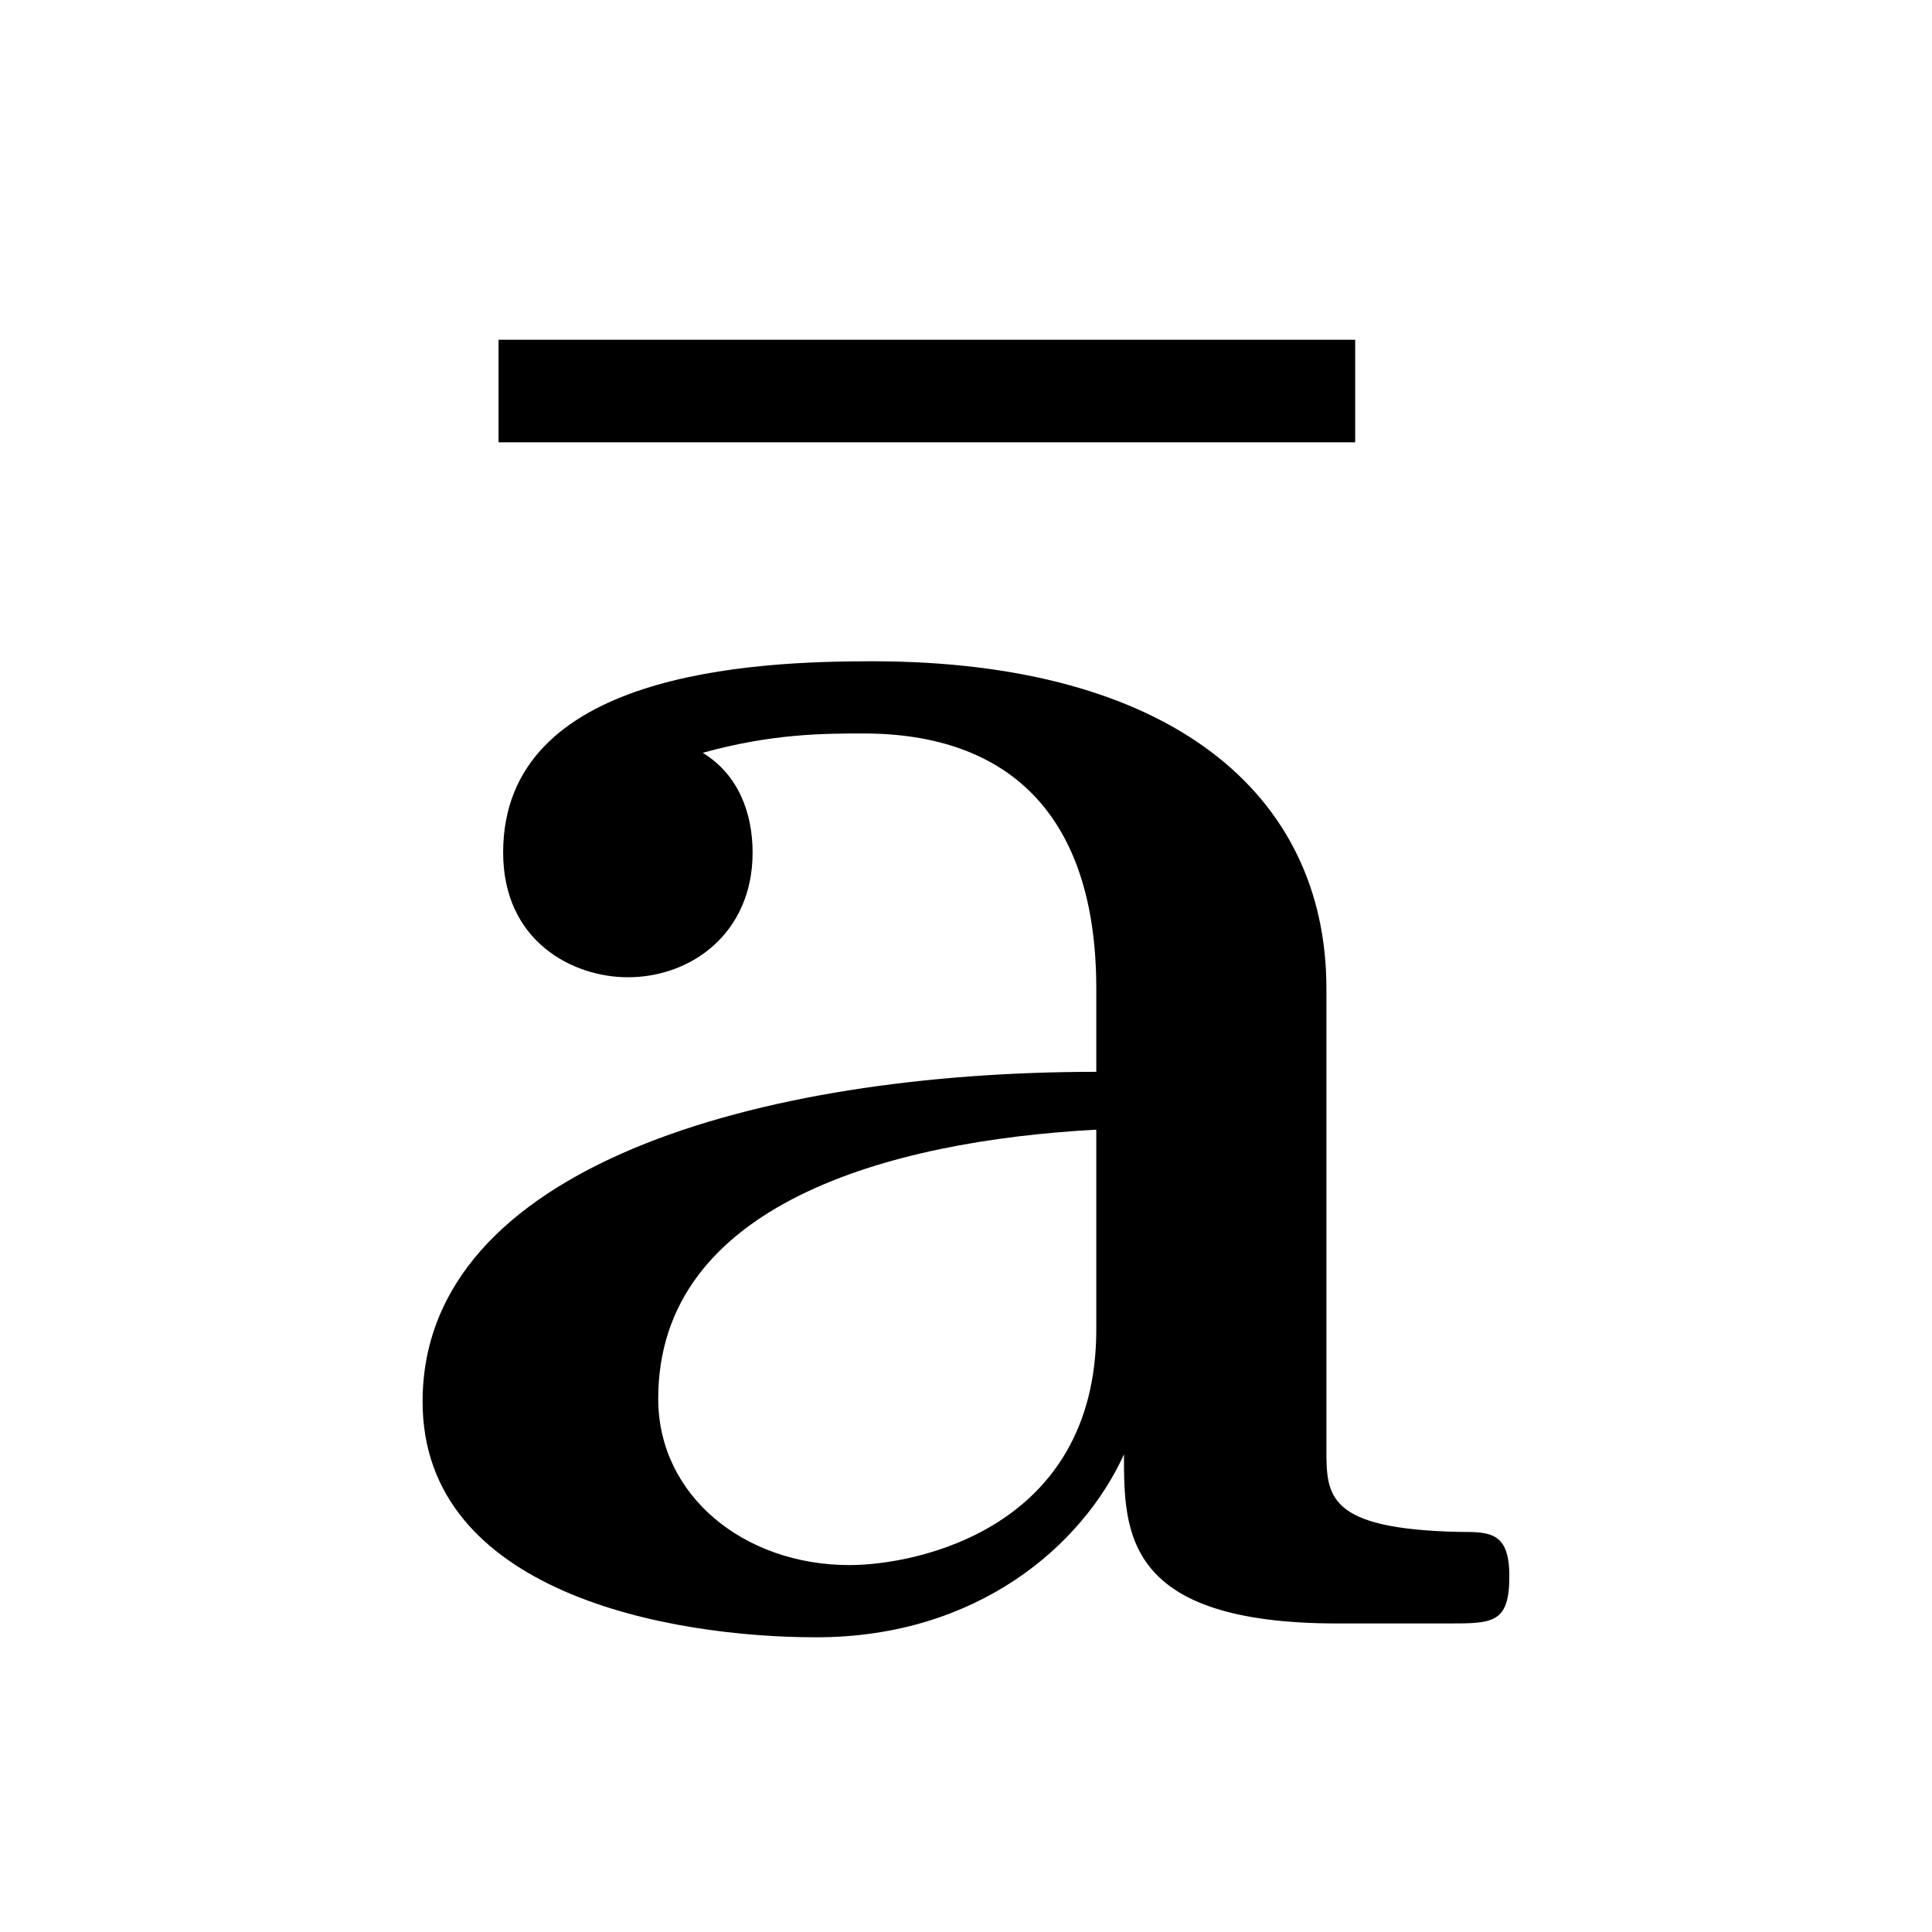
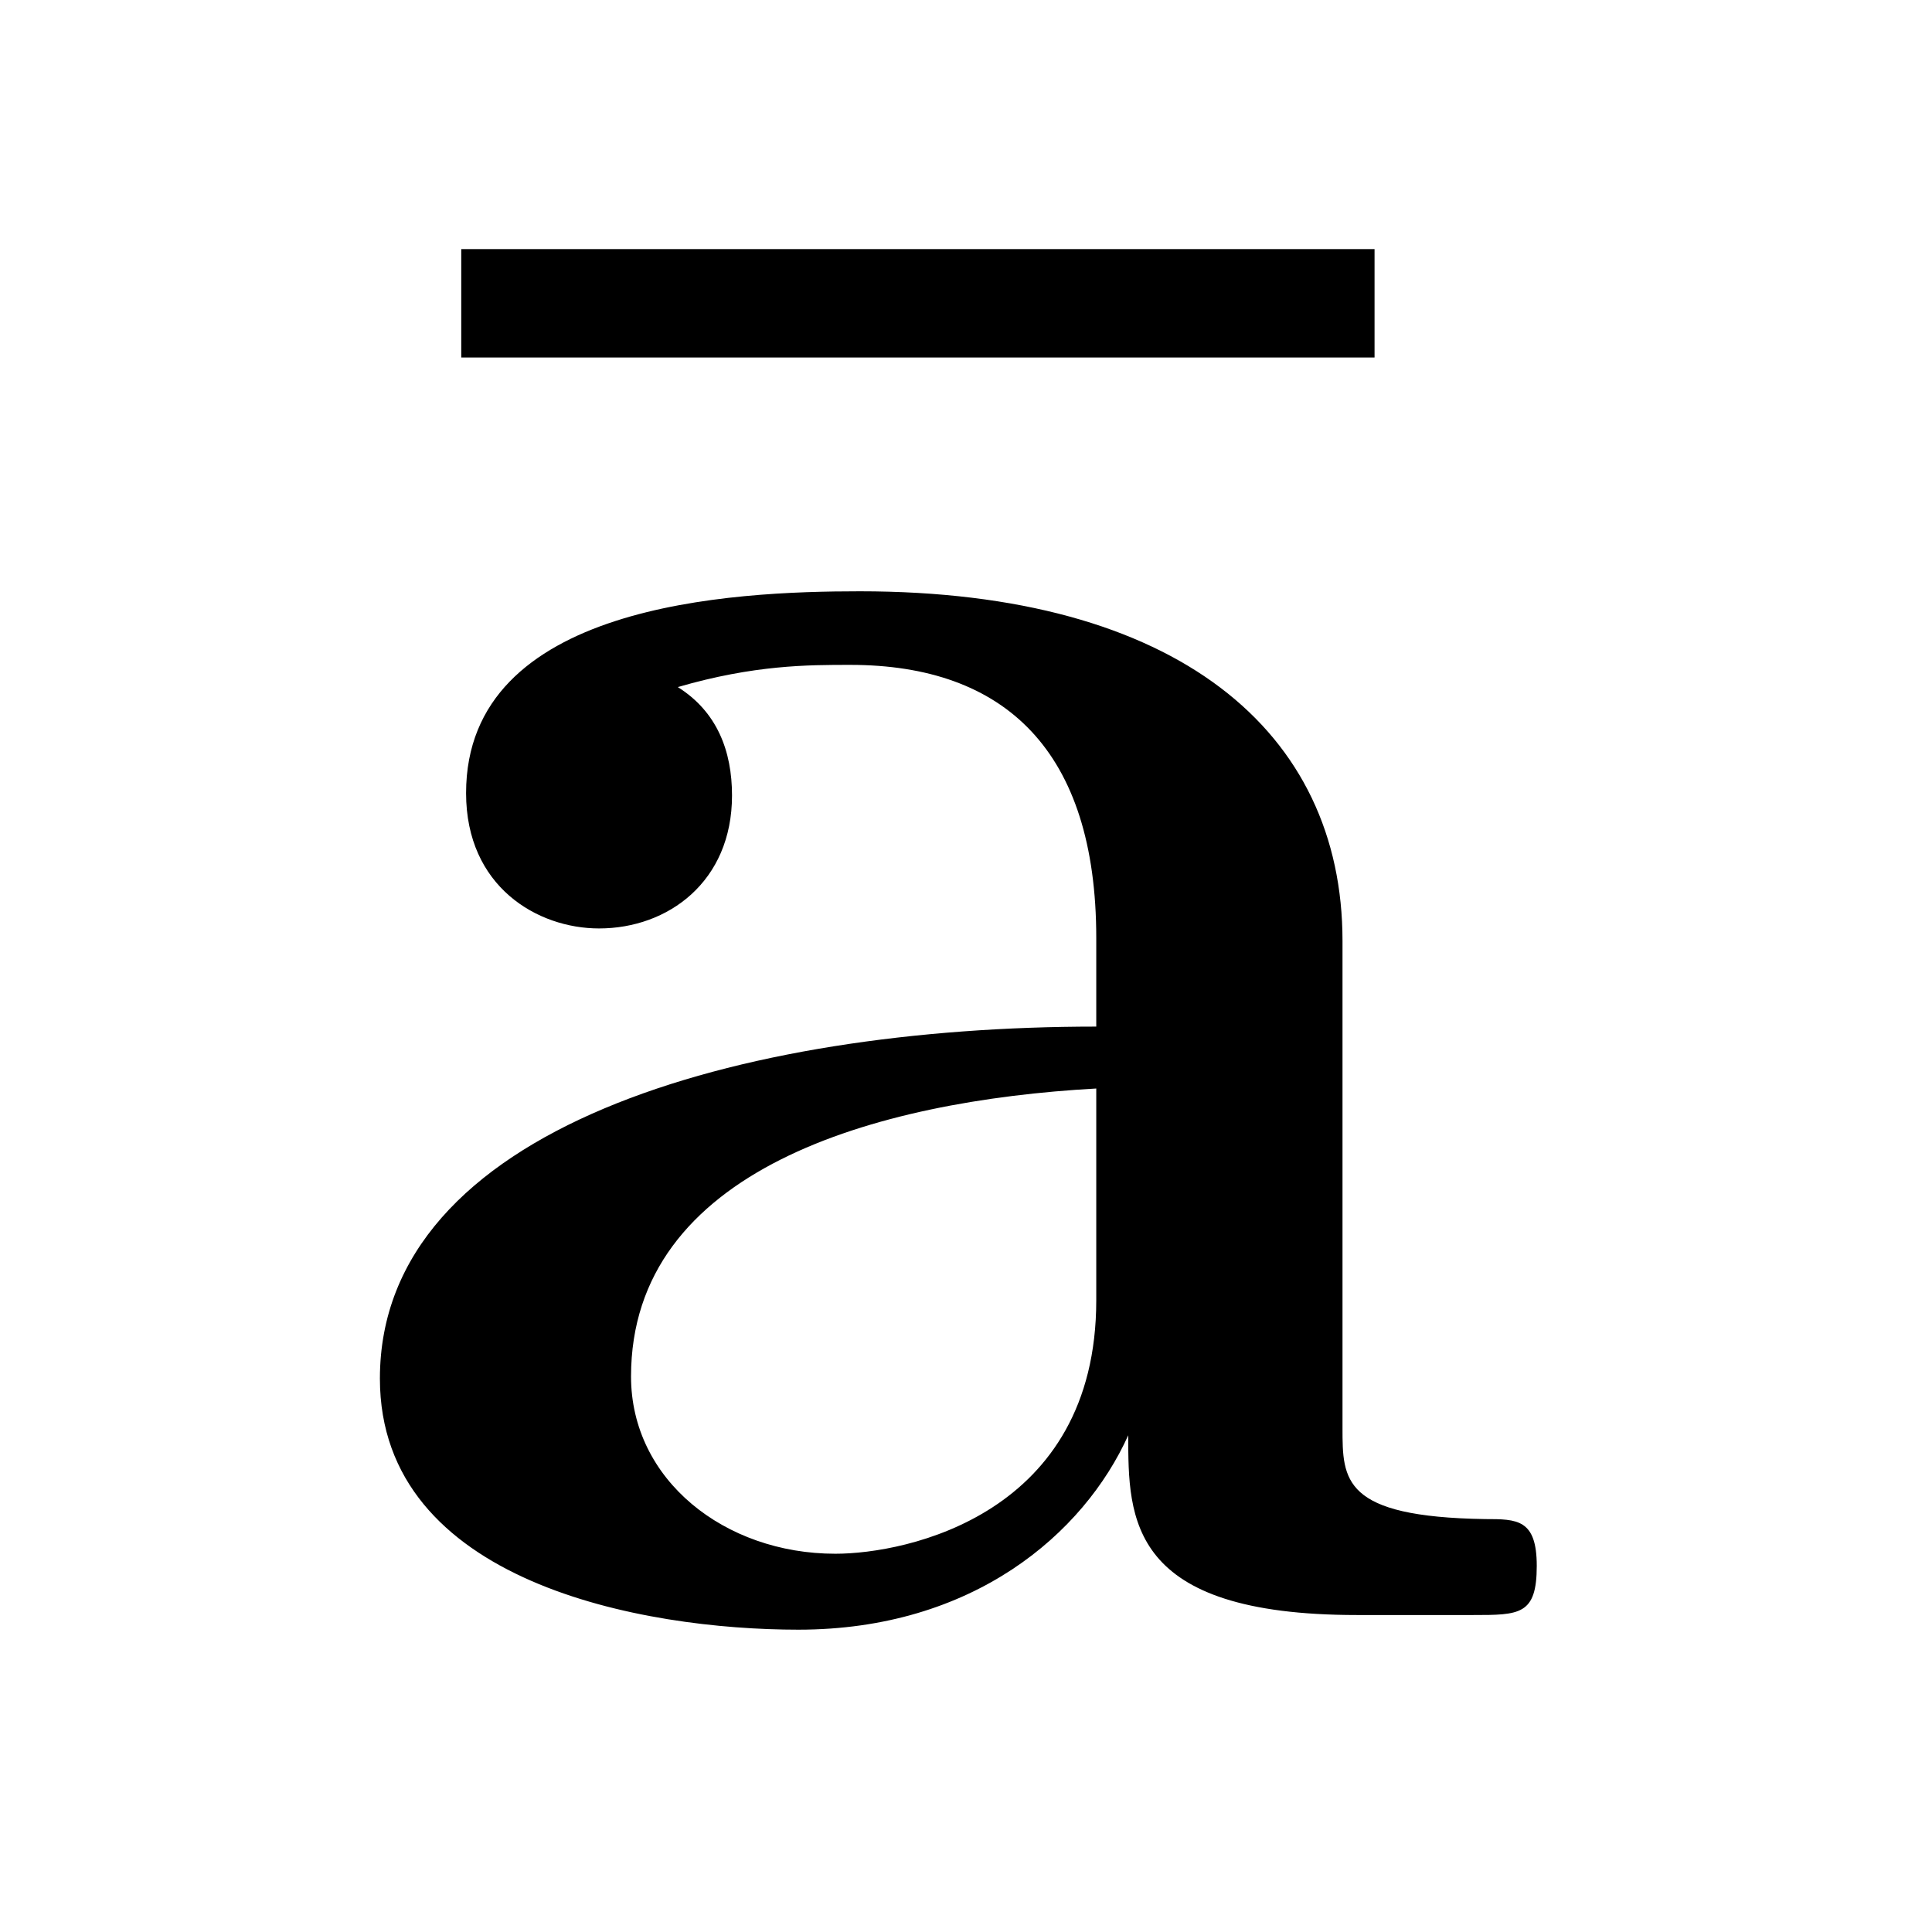
<svg xmlns="http://www.w3.org/2000/svg" width="16" height="16" version="1.1" id="svg10">
  <defs id="defs14" />
  <g color="#000" font-weight="400" font-family="sans-serif" white-space="normal" fill="#474747" id="g8">
    <g id="page1" transform="matrix(1.886464,0,0,1.886464,-106.4631,-108.0383)">
      <g id="use18" style="fill:#000000;fill-opacity:1" transform="matrix(0.5417154,0,0,0.5417154,56.72746,64.32896)">
-         <g transform="matrix(1.469388,0,0,1.469388,-338.0254,-221.9349)" style="fill:#000000;fill-opacity:1" id="g4091">
-           <g id="use4089" transform="matrix(0.9785441,0,0,0.9785441,231.6113,151.1238)">
-             <path id="path53" d="m 5.5,-3.578 c 0,-1.094 -0.875,-1.844 -2.562,-1.844 -0.672,0 -2.078,0.062 -2.078,1.078 0,0.5 0.391,0.703 0.703,0.703 0.359,0 0.703,-0.25 0.703,-0.703 0,-0.219 -0.078,-0.438 -0.281,-0.562 0.391,-0.109 0.688,-0.109 0.906,-0.109 0.812,0 1.312,0.453 1.312,1.438 v 0.469 c -1.891,0 -3.797,0.531 -3.797,1.859 0,1.078 1.391,1.328 2.219,1.328 0.906,0 1.5,-0.516 1.734,-1.031 0,0.438 0,0.953 1.203,0.953 h 0.625 c 0.25,0 0.344,0 0.344,-0.266 0,-0.25 -0.109,-0.25 -0.281,-0.25 C 5.5,-0.531 5.5,-0.719 5.5,-0.984 Z M 4.203,-1.656 c 0,1.125 -1.016,1.328 -1.391,1.328 -0.594,0 -1.078,-0.391 -1.078,-0.938 0,-1.094 1.297,-1.453 2.469,-1.516 z m 0,0" style="stroke:none" />
+         <g transform="matrix(1.304725,0,0,1.304725,-190.9204,-181.5166)" style="fill:#000000;fill-opacity:1" id="g190">
+           <g id="use188" transform="matrix(0.9785441,0,0,0.9785441,147.8026,139.1687)">
+             <path id="path498" d="M 6.594,-4.281 C 6.594,-5.609 5.547,-6.5 3.531,-6.5 c -0.812,0 -2.5,0.078 -2.5,1.281 0,0.594 0.453,0.859 0.844,0.859 0.438,0 0.844,-0.297 0.844,-0.844 0,-0.281 -0.094,-0.531 -0.344,-0.688 0.484,-0.141 0.828,-0.141 1.094,-0.141 0.984,0 1.562,0.547 1.562,1.734 v 0.562 c -2.266,0 -4.547,0.641 -4.547,2.234 0,1.297 1.672,1.594 2.656,1.594 1.109,0 1.812,-0.609 2.094,-1.234 0,0.531 0,1.141 1.453,1.141 h 0.734 c 0.297,0 0.406,0 0.406,-0.312 0,-0.297 -0.125,-0.297 -0.328,-0.297 C 6.594,-0.625 6.594,-0.859 6.594,-1.188 Z M 5.031,-2 c 0,1.359 -1.203,1.609 -1.656,1.609 -0.703,0 -1.297,-0.469 -1.297,-1.125 0,-1.312 1.547,-1.75 2.953,-1.828 z m 0,0" style="stroke:none" />
          </g>
        </g>
-         <g transform="matrix(1.469388,0,0,1.469388,-391.6459,-221.9349)" style="fill:#000000;fill-opacity:1" id="g4103">
-           <g id="use4101" transform="matrix(0.9785441,0,0,0.9785441,268.0014,151.1238)">
-             <path id="path154" d="M 5.766,-6.656 V -7.234 H 0.938 v 0.578 z m 0,0" style="stroke:none" />
+         <g transform="matrix(1.304725,0,0,1.304725,-241.9415,-181.5166)" style="fill:#000000;fill-opacity:1" id="g202">
+           <g id="use200" transform="matrix(0.9785441,0,0,0.9785441,186.7855,139.1687)">
+             <path id="path614" d="m 6.922,-7.984 v -0.688 H 1.125 v 0.688 z m 0,0" style="stroke:none" />
          </g>
        </g>
      </g>
    </g>
  </g>
</svg>
